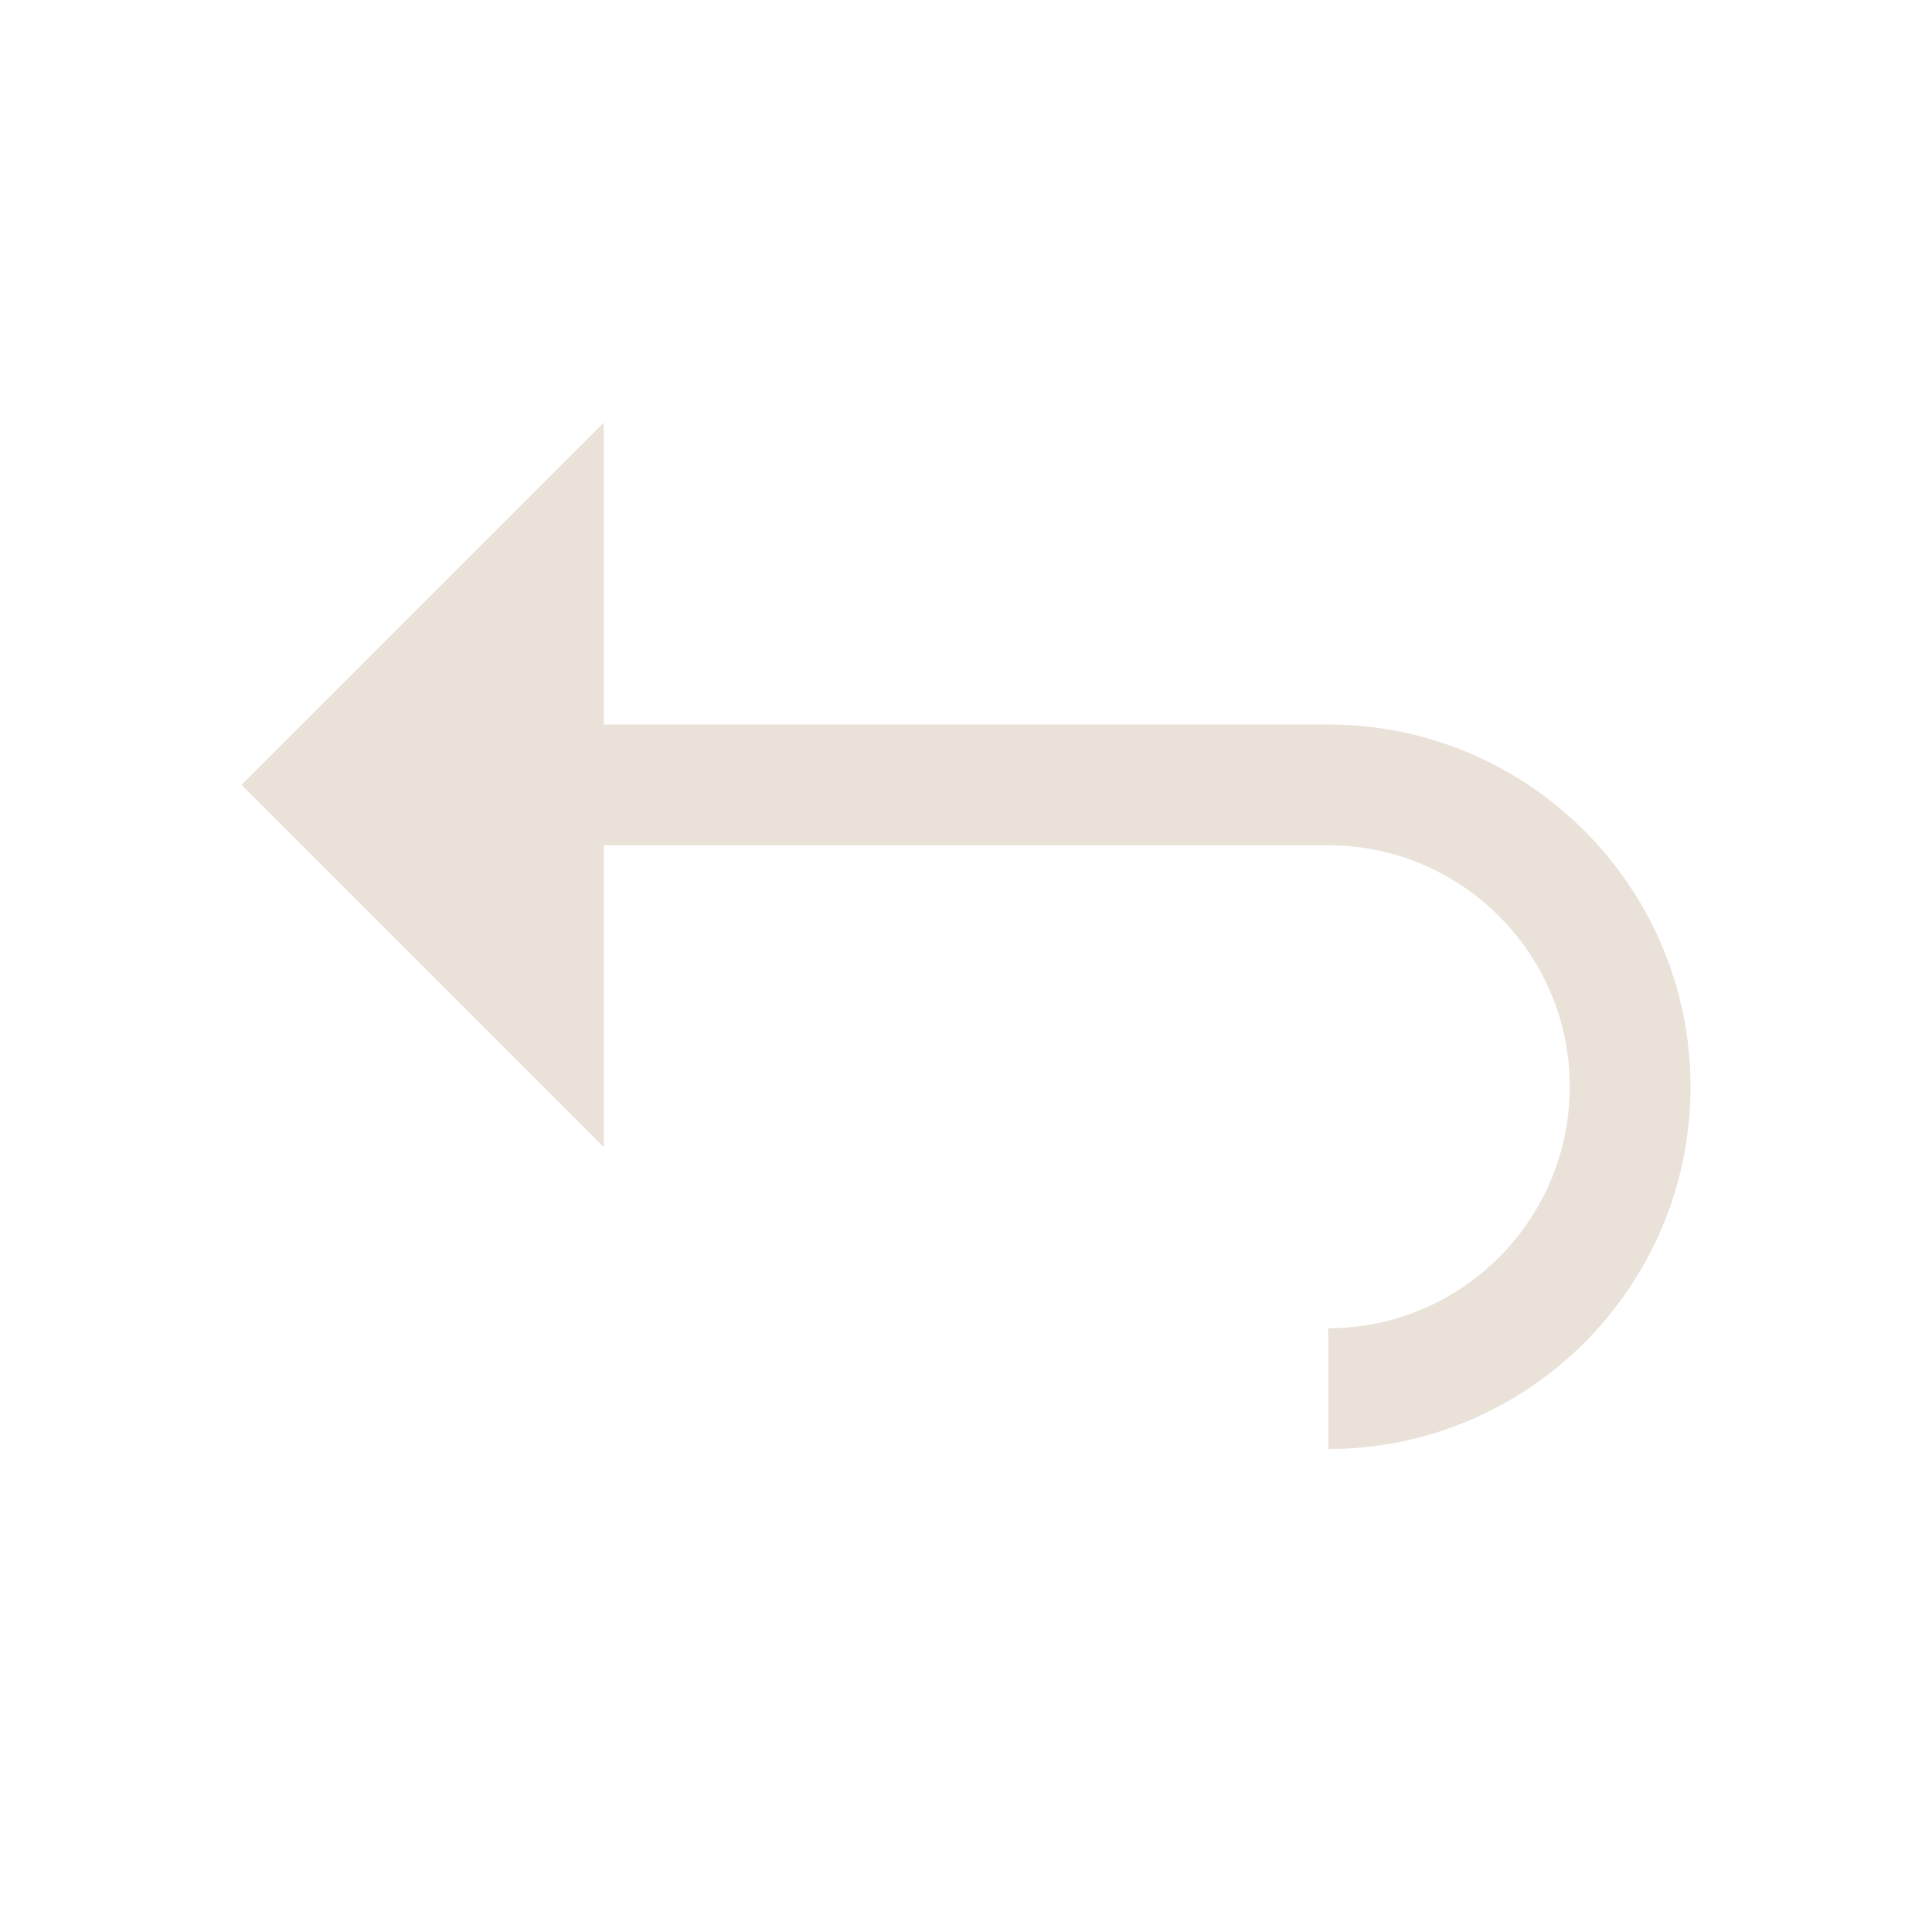
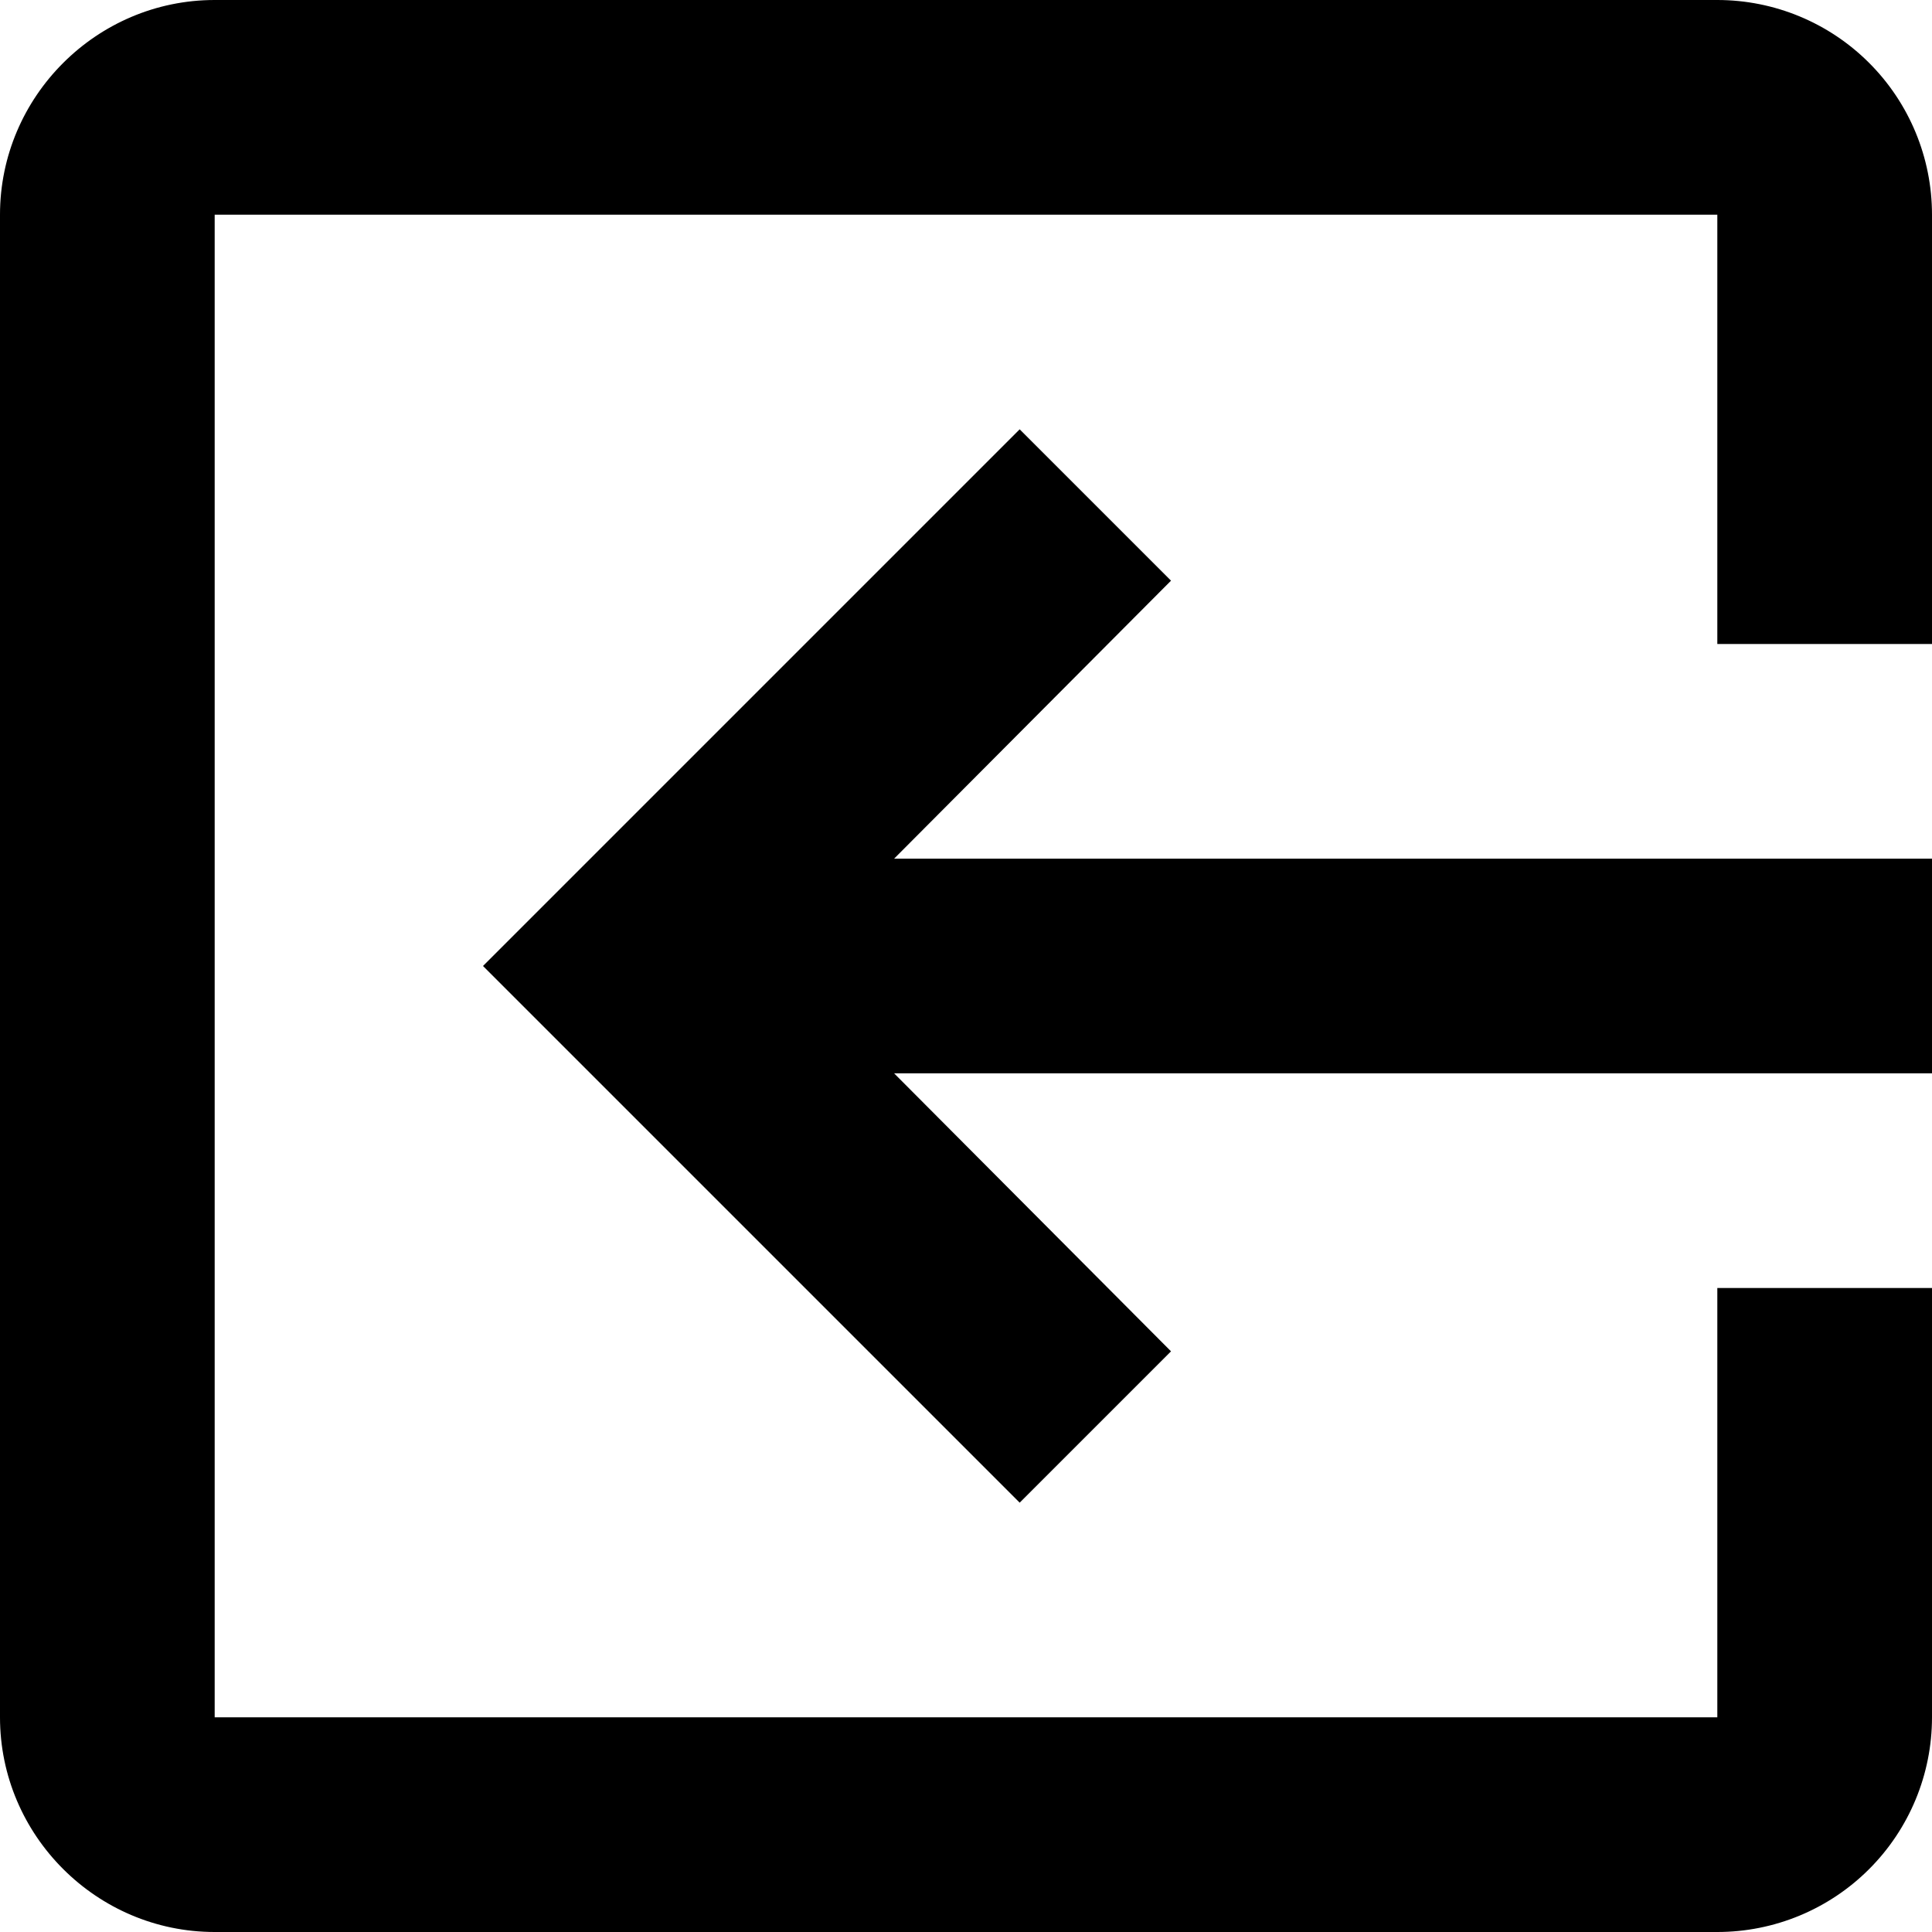
- <svg xmlns="http://www.w3.org/2000/svg" width="80" height="80" viewBox="0 0 80 80" fill="none">
-   <path d="M55 60L55 55C60.515 55 65 50.515 65 45C65 39.485 60.515 35 55 35L25 35L25 47.5L10 32.5L25 17.5L25 30L55 30C63.273 30 70 36.727 70 45C70 53.273 63.273 60 55 60Z" fill="#EAE1D8" />
+ <svg xmlns="http://www.w3.org/2000/svg" width="60" height="60" viewBox="0 0 60 60" fill="none">
+   <path d="M36.367 41.967L31.667 46.667L15 30L31.667 13.333L36.367 18.033L27.767 26.667H60V33.333H27.767L36.367 41.967ZM6.667 0H53.333C55.101 0 56.797 0.702 58.047 1.953C59.298 3.203 60 4.899 60 6.667V20H53.333V6.667H6.667V53.333H53.333V40H60V53.333C60 55.101 59.298 56.797 58.047 58.047C56.797 59.298 55.101 60 53.333 60H6.667C3 60 1.43051e-06 57 1.43051e-06 53.333V6.667C1.43051e-06 3 3 0 6.667 0Z" fill="black" />
</svg>
